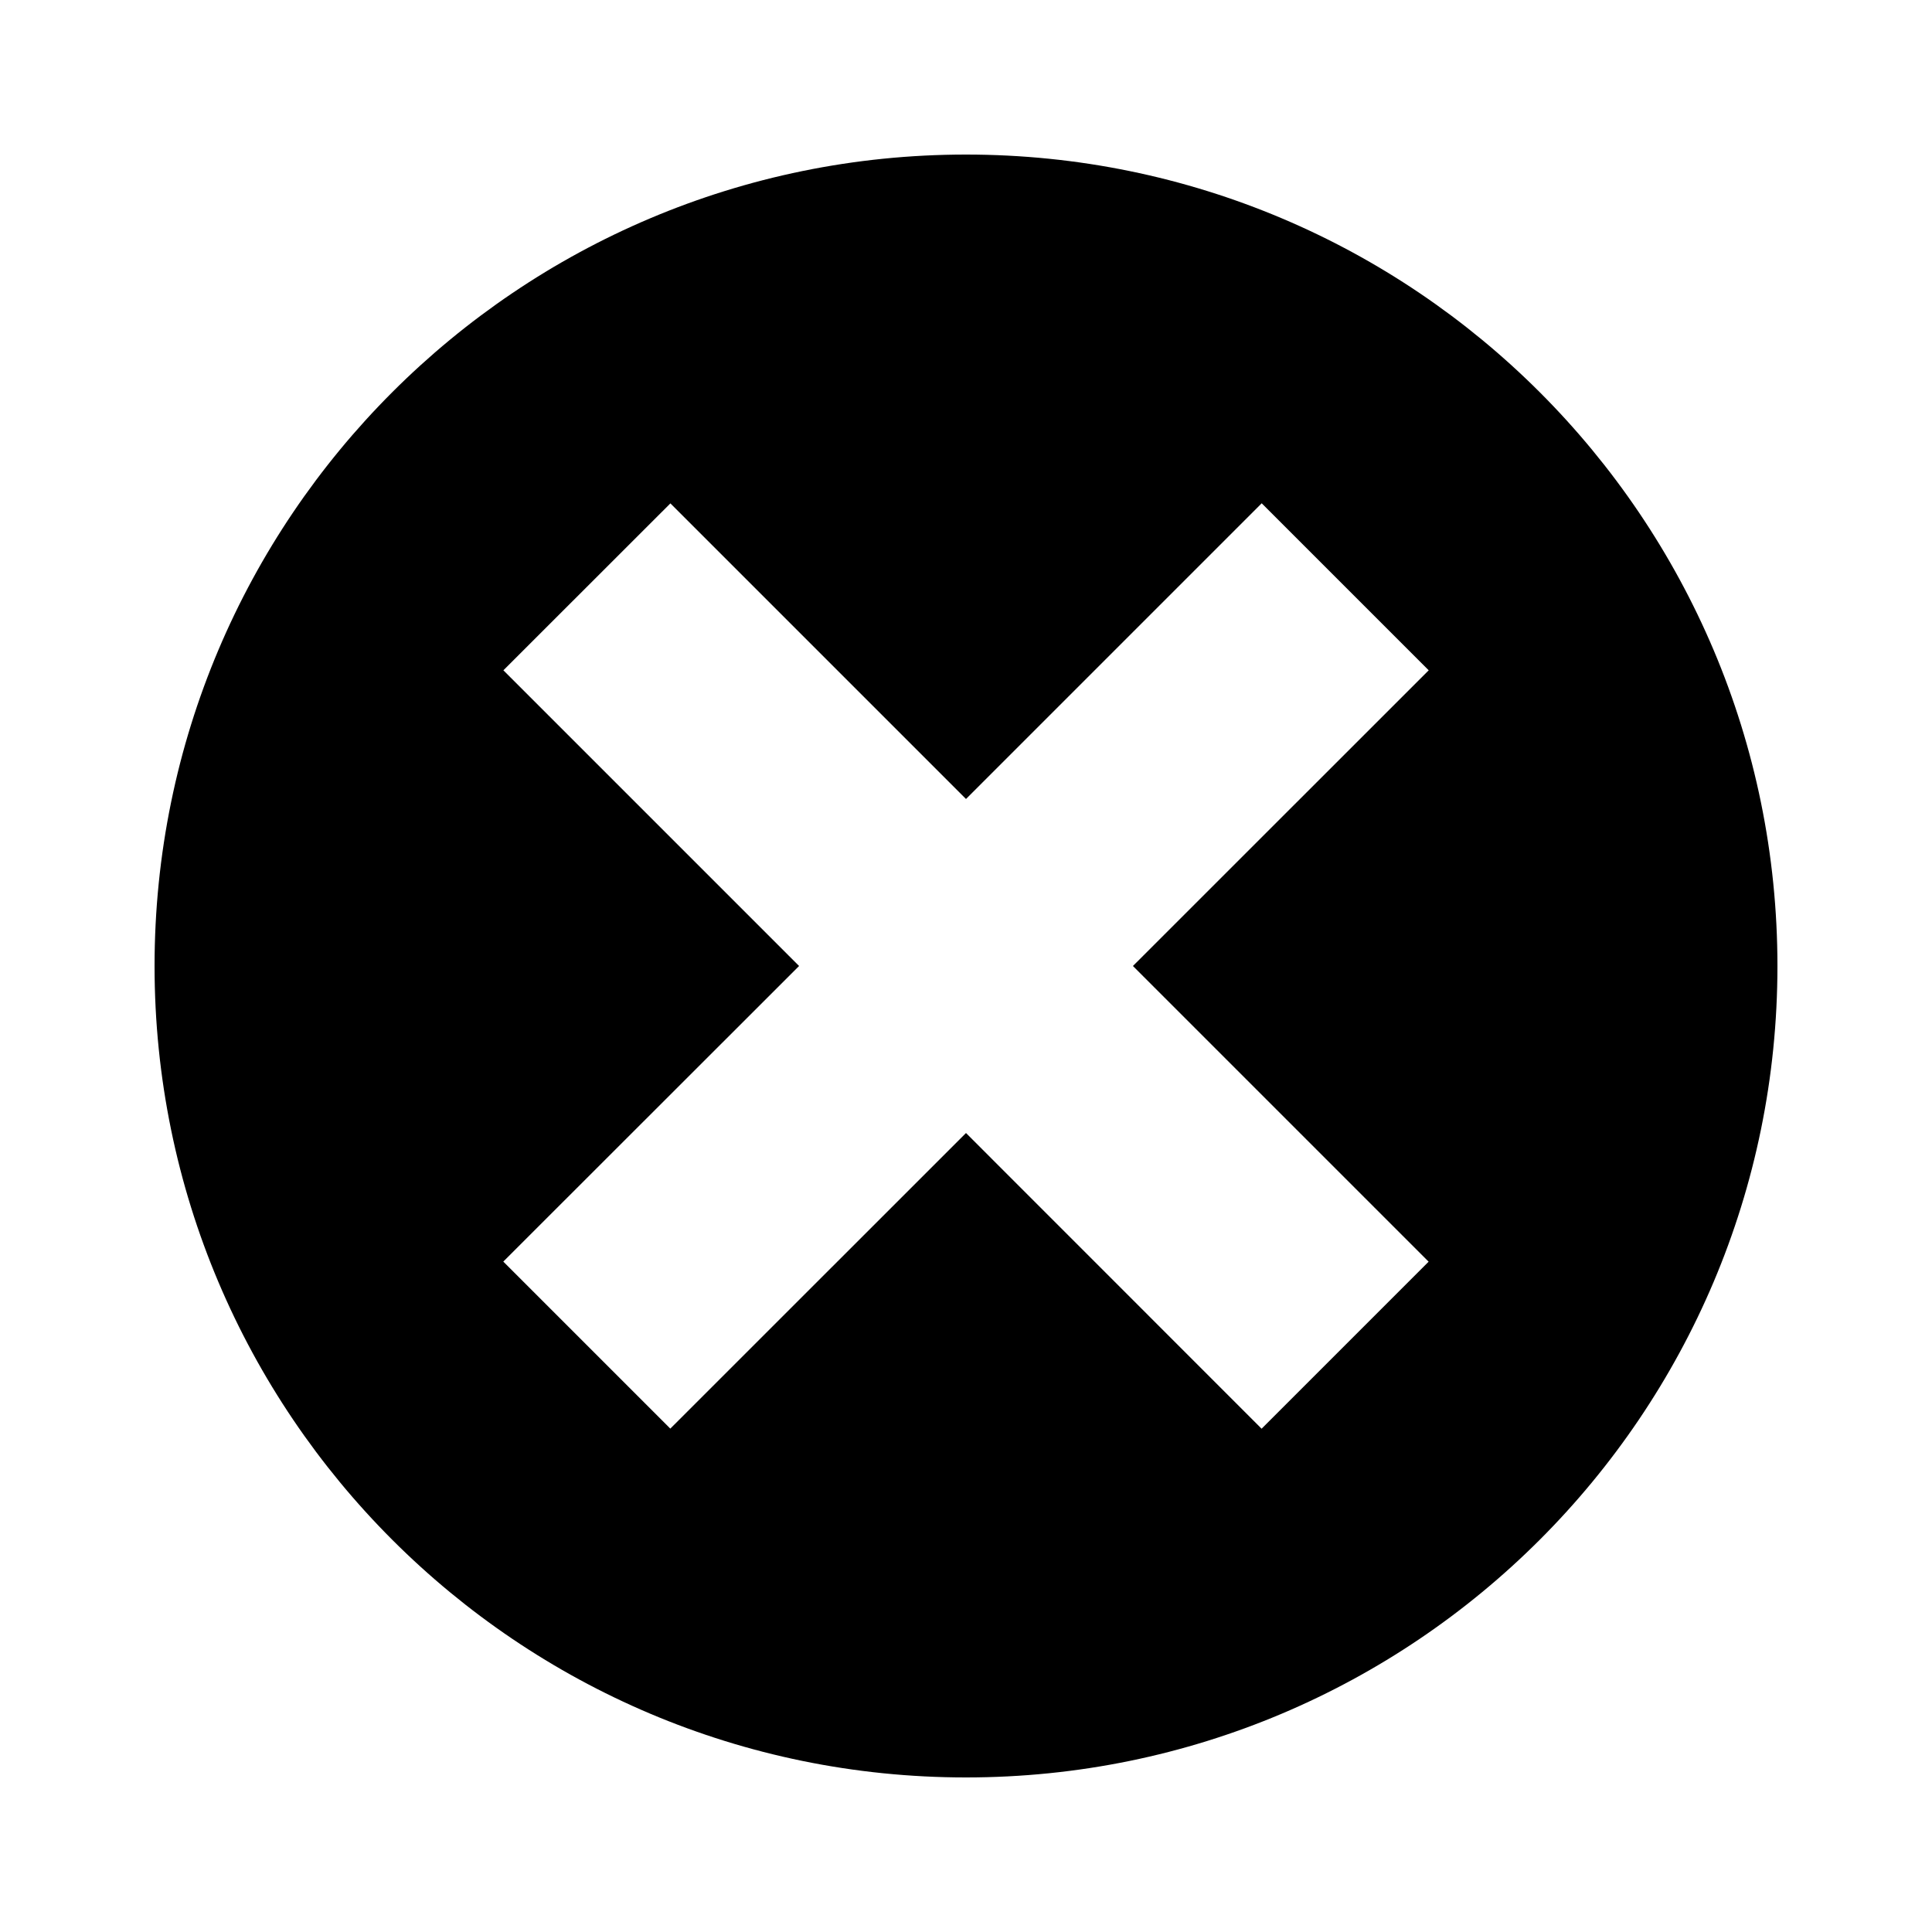
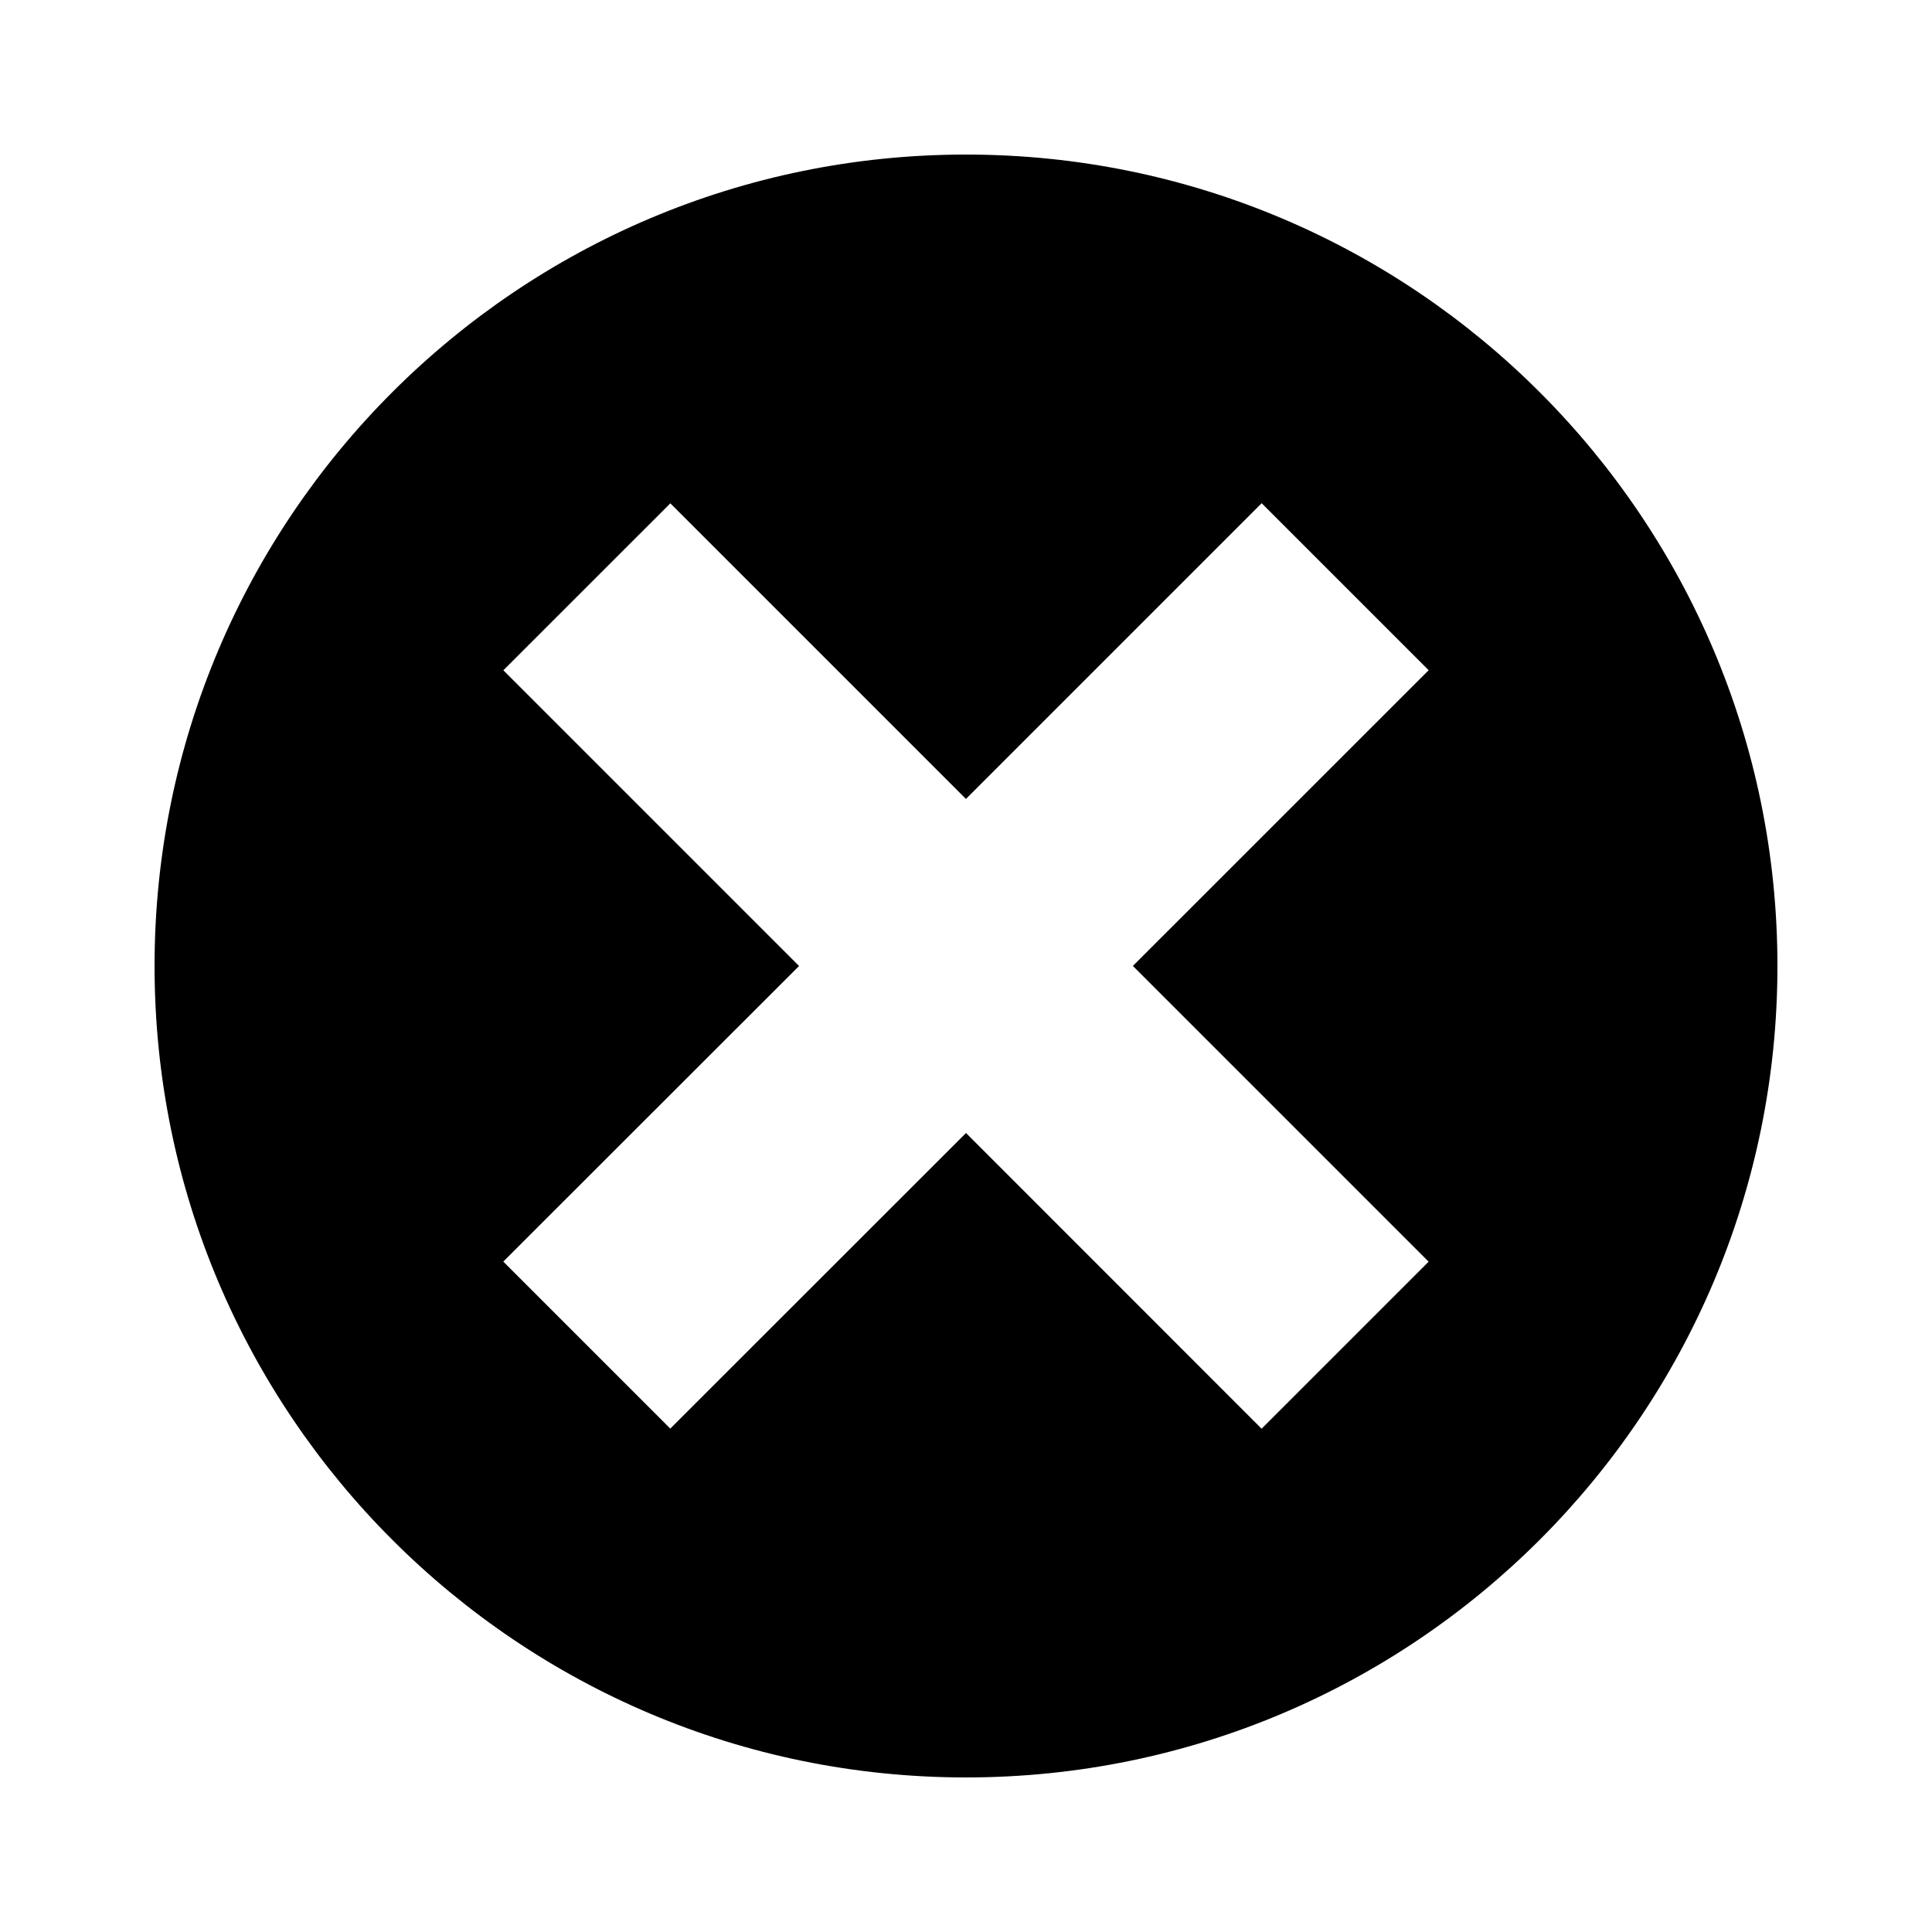
- <svg xmlns="http://www.w3.org/2000/svg" version="1.1" width="20" height="20" viewBox="0 0 20 20">
-   <path d="M10 1.6c-4.639 0-8.4 3.761-8.4 8.4s3.761 8.4 8.4 8.4 8.4-3.761 8.4-8.4c0-4.639-3.761-8.4-8.4-8.4zM14.789 13.061l-1.729 1.729-3.060-3.061-3.061 3.060-1.729-1.729 3.062-3.060-3.061-3.061 1.729-1.728 3.060 3.060 3.061-3.061 1.729 1.729-3.062 3.061 3.061 3.061z" />
+ <svg xmlns="http://www.w3.org/2000/svg" version="1.1" width="32" height="32" viewBox="0 0 32 32">
+   <path d="M16 2.56c-7.422 0-13.44 6.018-13.44 13.44s6.018 13.44 13.44 13.44 13.44-6.018 13.44-13.44c0-7.422-6.018-13.44-13.44-13.44zM23.662 20.898l-2.766 2.766-4.896-4.898-4.898 4.896-2.766-2.766 4.899-4.896-4.898-4.898 2.766-2.765 4.896 4.896 4.898-4.898 2.766 2.766-4.899 4.898 4.898 4.898z" />
</svg>
